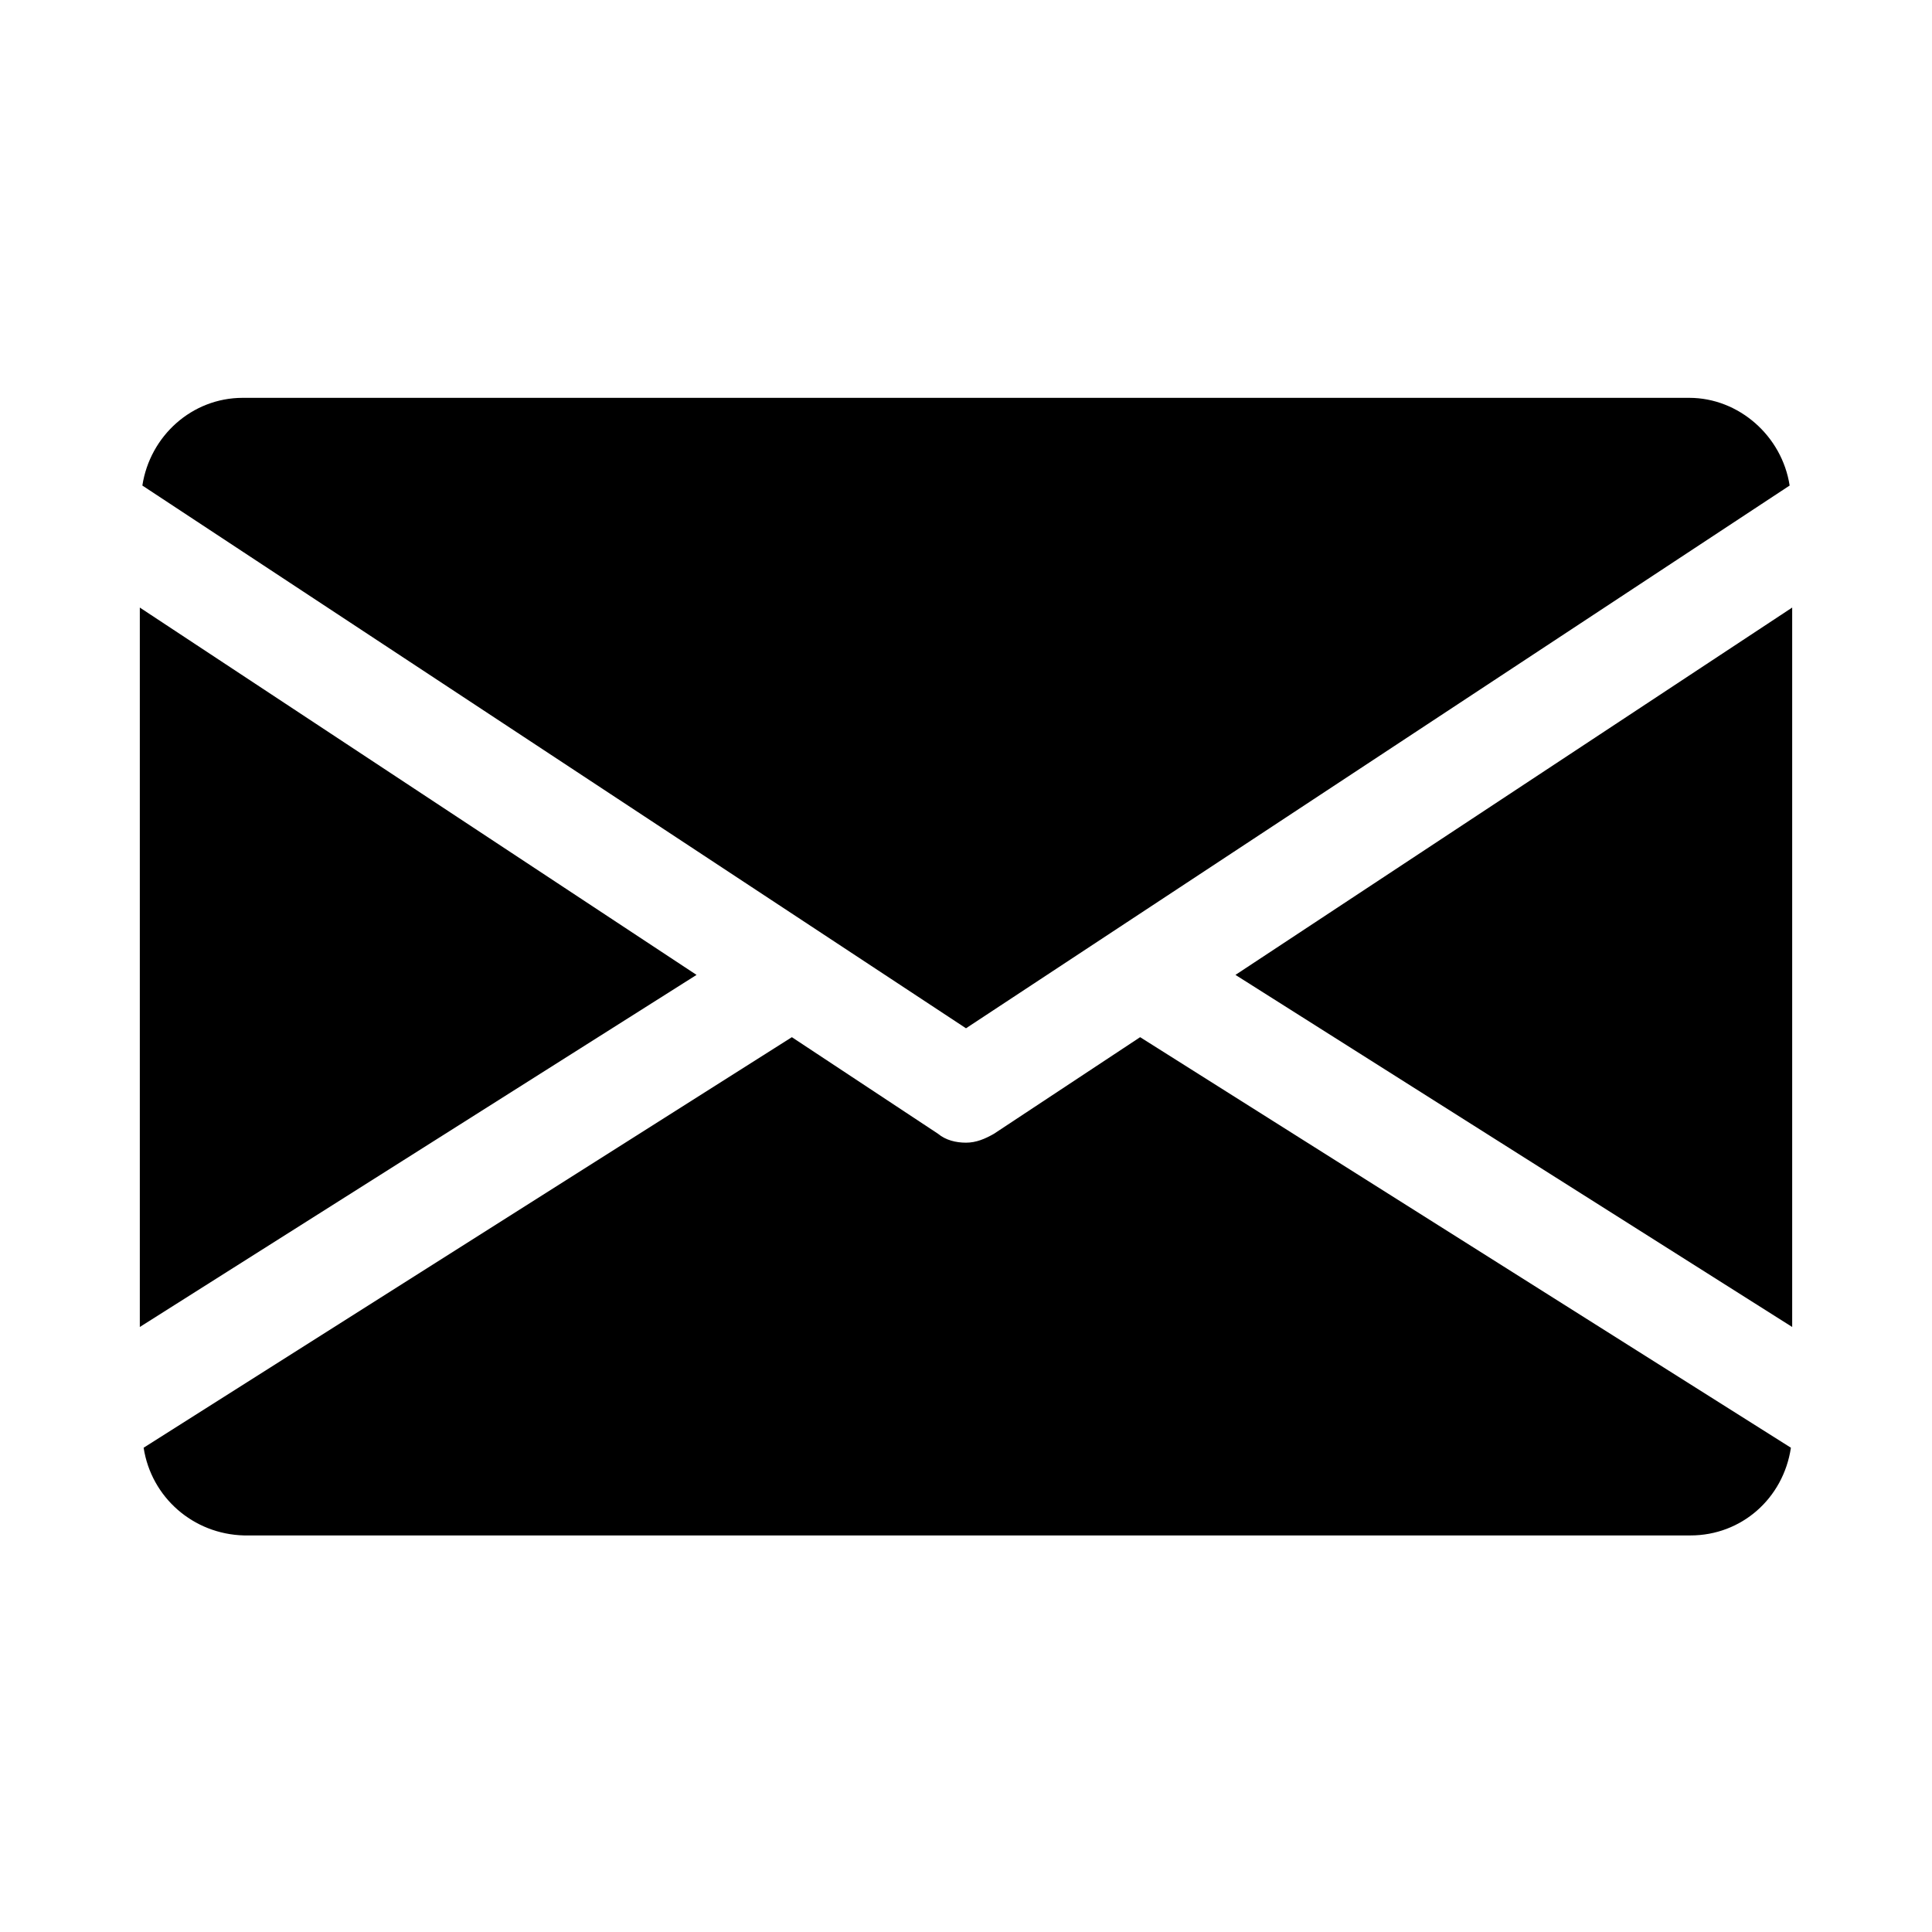
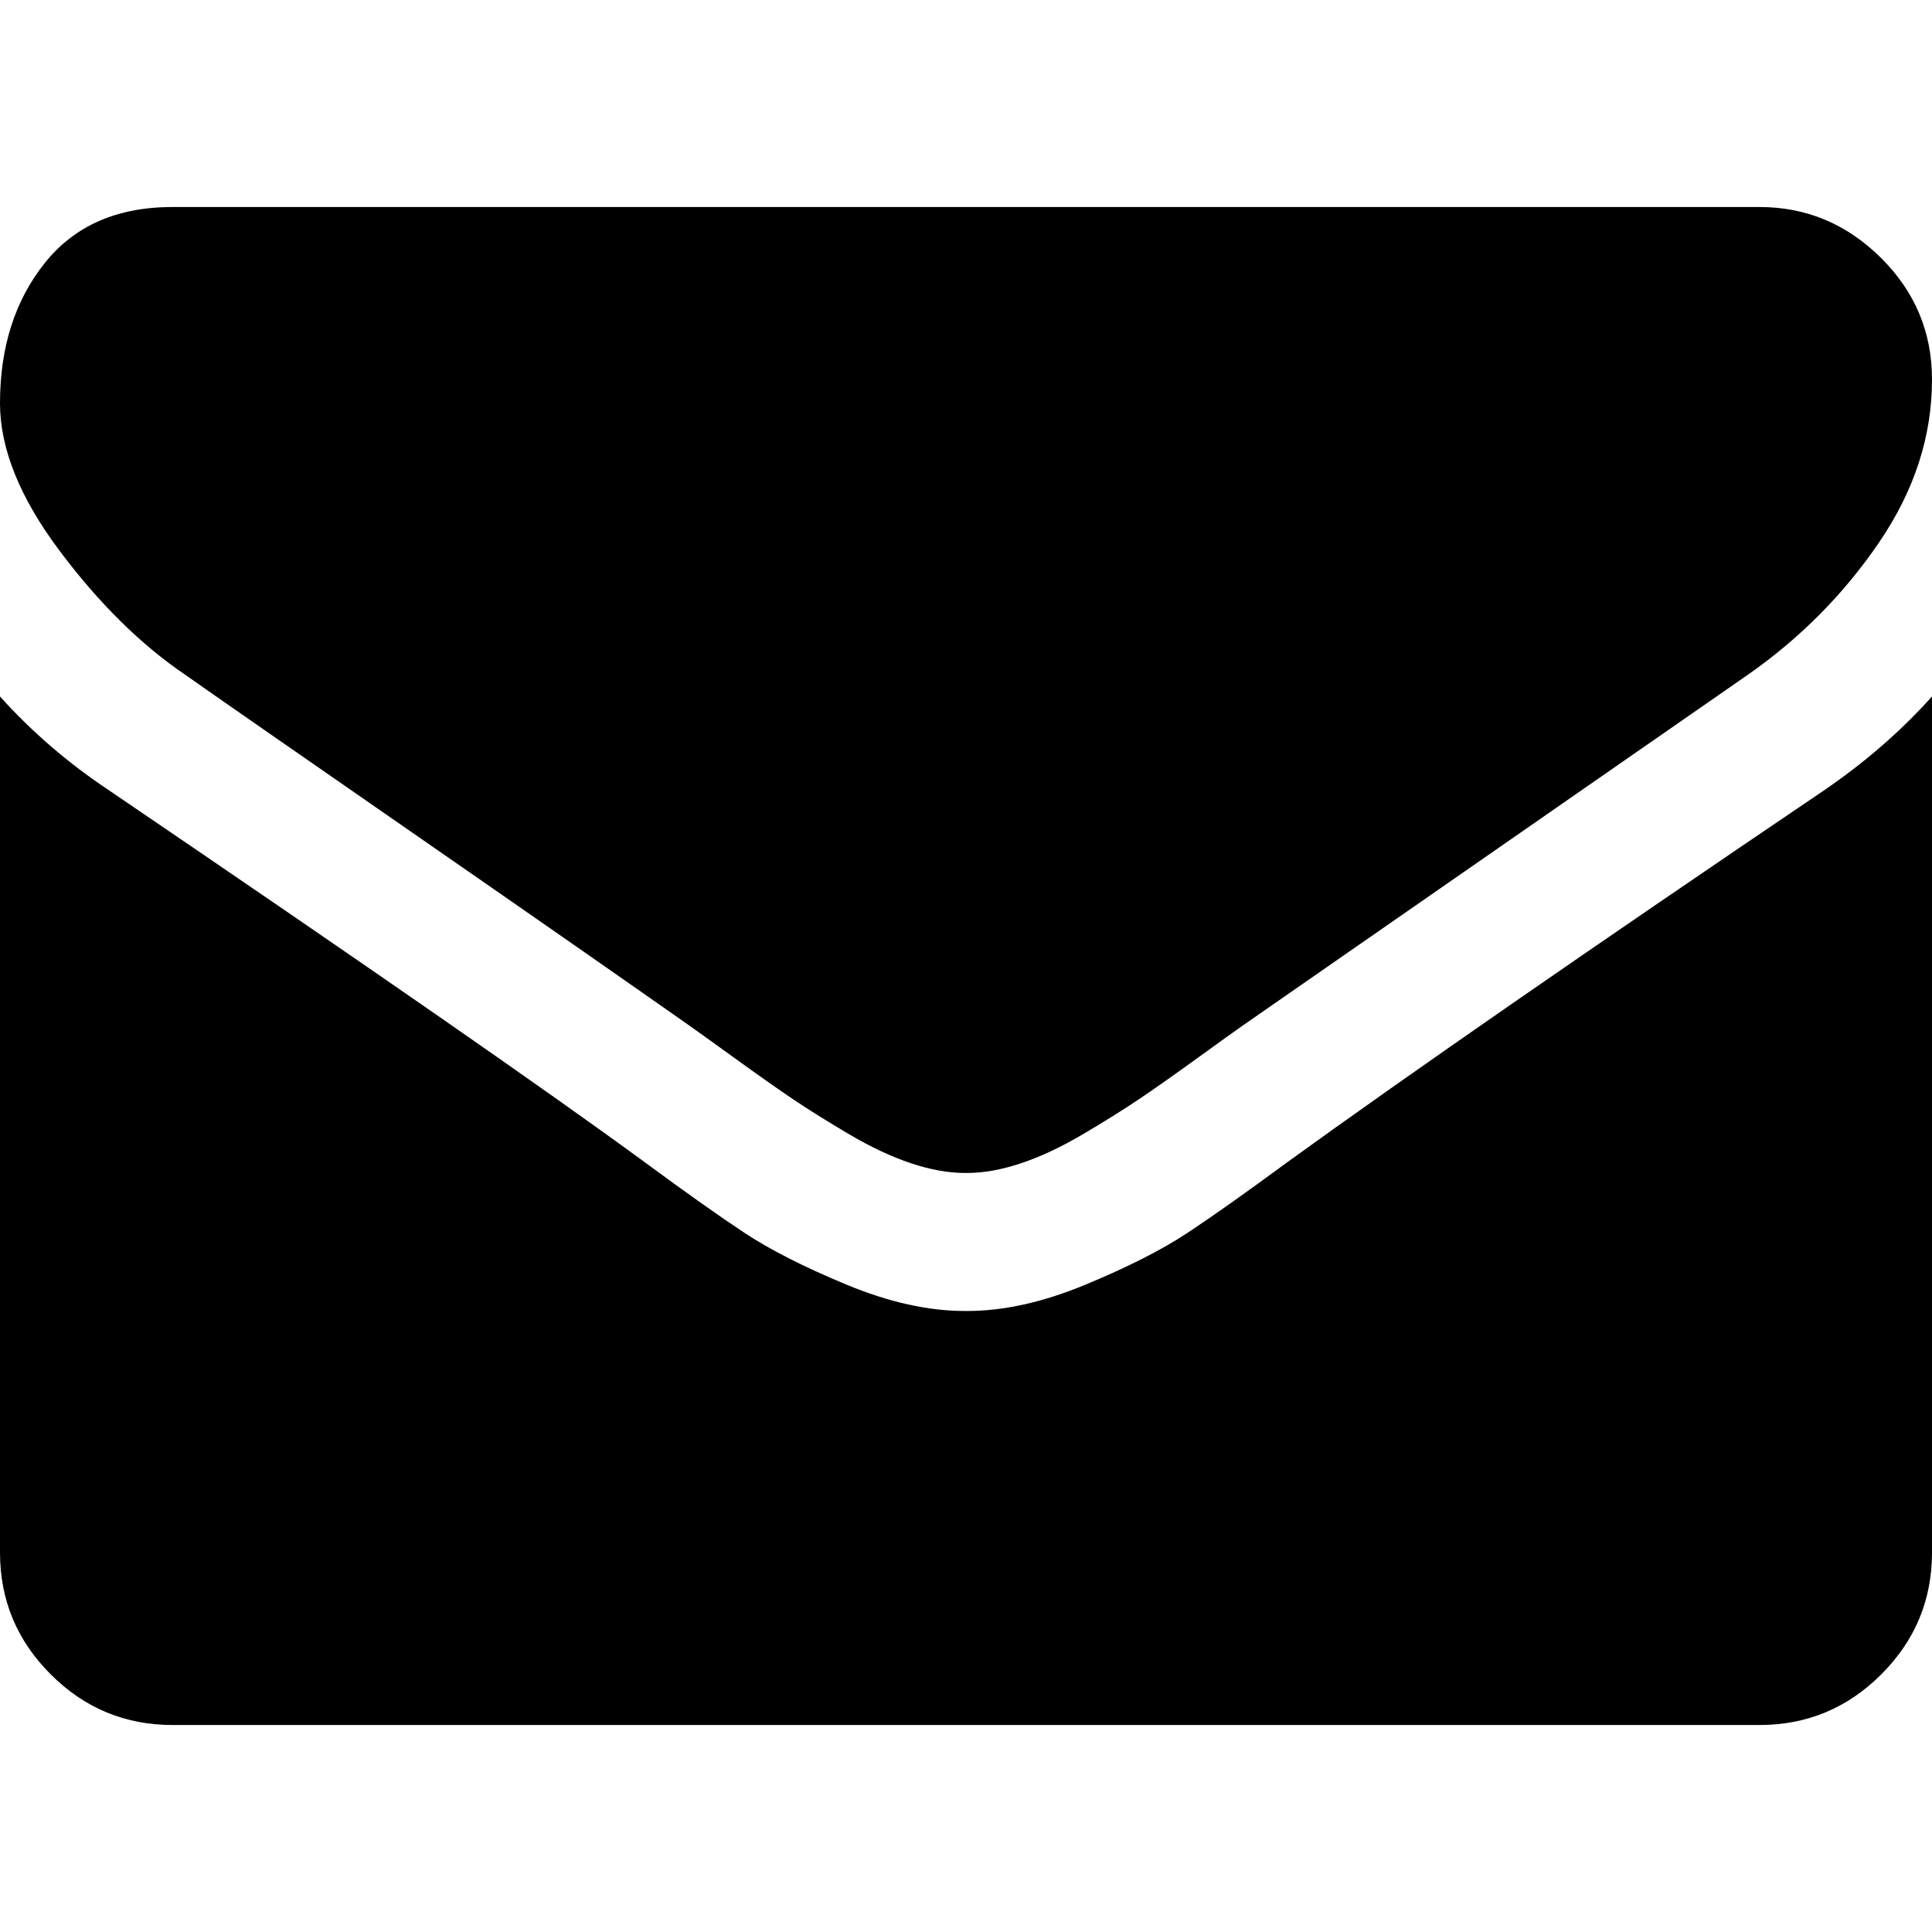
- <svg xmlns="http://www.w3.org/2000/svg" viewBox="0 0 152 152">
-   <path d="m97.2 76.7 43.8 27.7V47.8zM11 47.8v56.6l43.8-27.7zM132.9 31.3H19.1c-4 0-7.3 3-7.9 6.9L76 80.9l64.8-42.7c-.6-3.9-4-6.9-7.9-6.9zM89.7 81.6l-11.5 7.6c-.7.4-1.4.7-2.2.7s-1.6-.2-2.2-.7l-11.5-7.6-51 32.3c.6 3.9 3.9 6.8 7.9 6.9H133c4 0 7.3-2.9 7.9-6.9z" />
+ <svg xmlns="http://www.w3.org/2000/svg" viewBox="0 0 511.626 511.626">
+   <path d="M49.106 178.729c6.472 4.567 25.981 18.131 58.528 40.685 32.548 22.554 57.482 39.92 74.803 52.099 1.903 1.335 5.946 4.237 12.131 8.71 6.186 4.476 11.326 8.093 15.416 10.852 4.093 2.758 9.041 5.852 14.849 9.277 5.806 3.422 11.279 5.996 16.418 7.7 5.14 1.718 9.898 2.569 14.275 2.569h.575c4.377 0 9.137-.852 14.277-2.569 5.137-1.704 10.615-4.281 16.416-7.7 5.804-3.429 10.752-6.52 14.845-9.277 4.093-2.759 9.229-6.376 15.417-10.852 6.184-4.477 10.232-7.375 12.135-8.71 17.508-12.179 62.051-43.11 133.615-92.79 13.894-9.703 25.502-21.411 34.827-35.116 9.332-13.699 13.993-28.07 13.993-43.105 0-12.564-4.523-23.319-13.565-32.264-9.041-8.947-19.749-13.418-32.117-13.418H45.679c-14.655 0-25.933 4.948-33.832 14.844C3.949 79.562 0 91.934 0 106.779c0 11.991 5.236 24.985 15.703 38.974 10.466 13.99 21.604 24.983 33.403 32.976z" />
+   <path d="M483.072 209.275c-62.424 42.251-109.824 75.087-142.177 98.501-10.849 7.991-19.65 14.229-26.409 18.699-6.759 4.473-15.748 9.041-26.98 13.702-11.228 4.668-21.692 6.995-31.401 6.995h-.578c-9.707 0-20.177-2.327-31.405-6.995-11.228-4.661-20.223-9.229-26.98-13.702-6.755-4.47-15.559-10.708-26.407-18.699-25.697-18.842-72.995-51.68-141.896-98.501C17.987 202.047 8.375 193.762 0 184.437v226.685c0 12.57 4.471 23.319 13.418 32.265 8.945 8.949 19.701 13.422 32.264 13.422h420.266c12.56 0 23.315-4.473 32.261-13.422 8.949-8.949 13.418-19.694 13.418-32.265V184.437c-8.186 9.132-17.7 17.417-28.555 24.838z" />
</svg>
